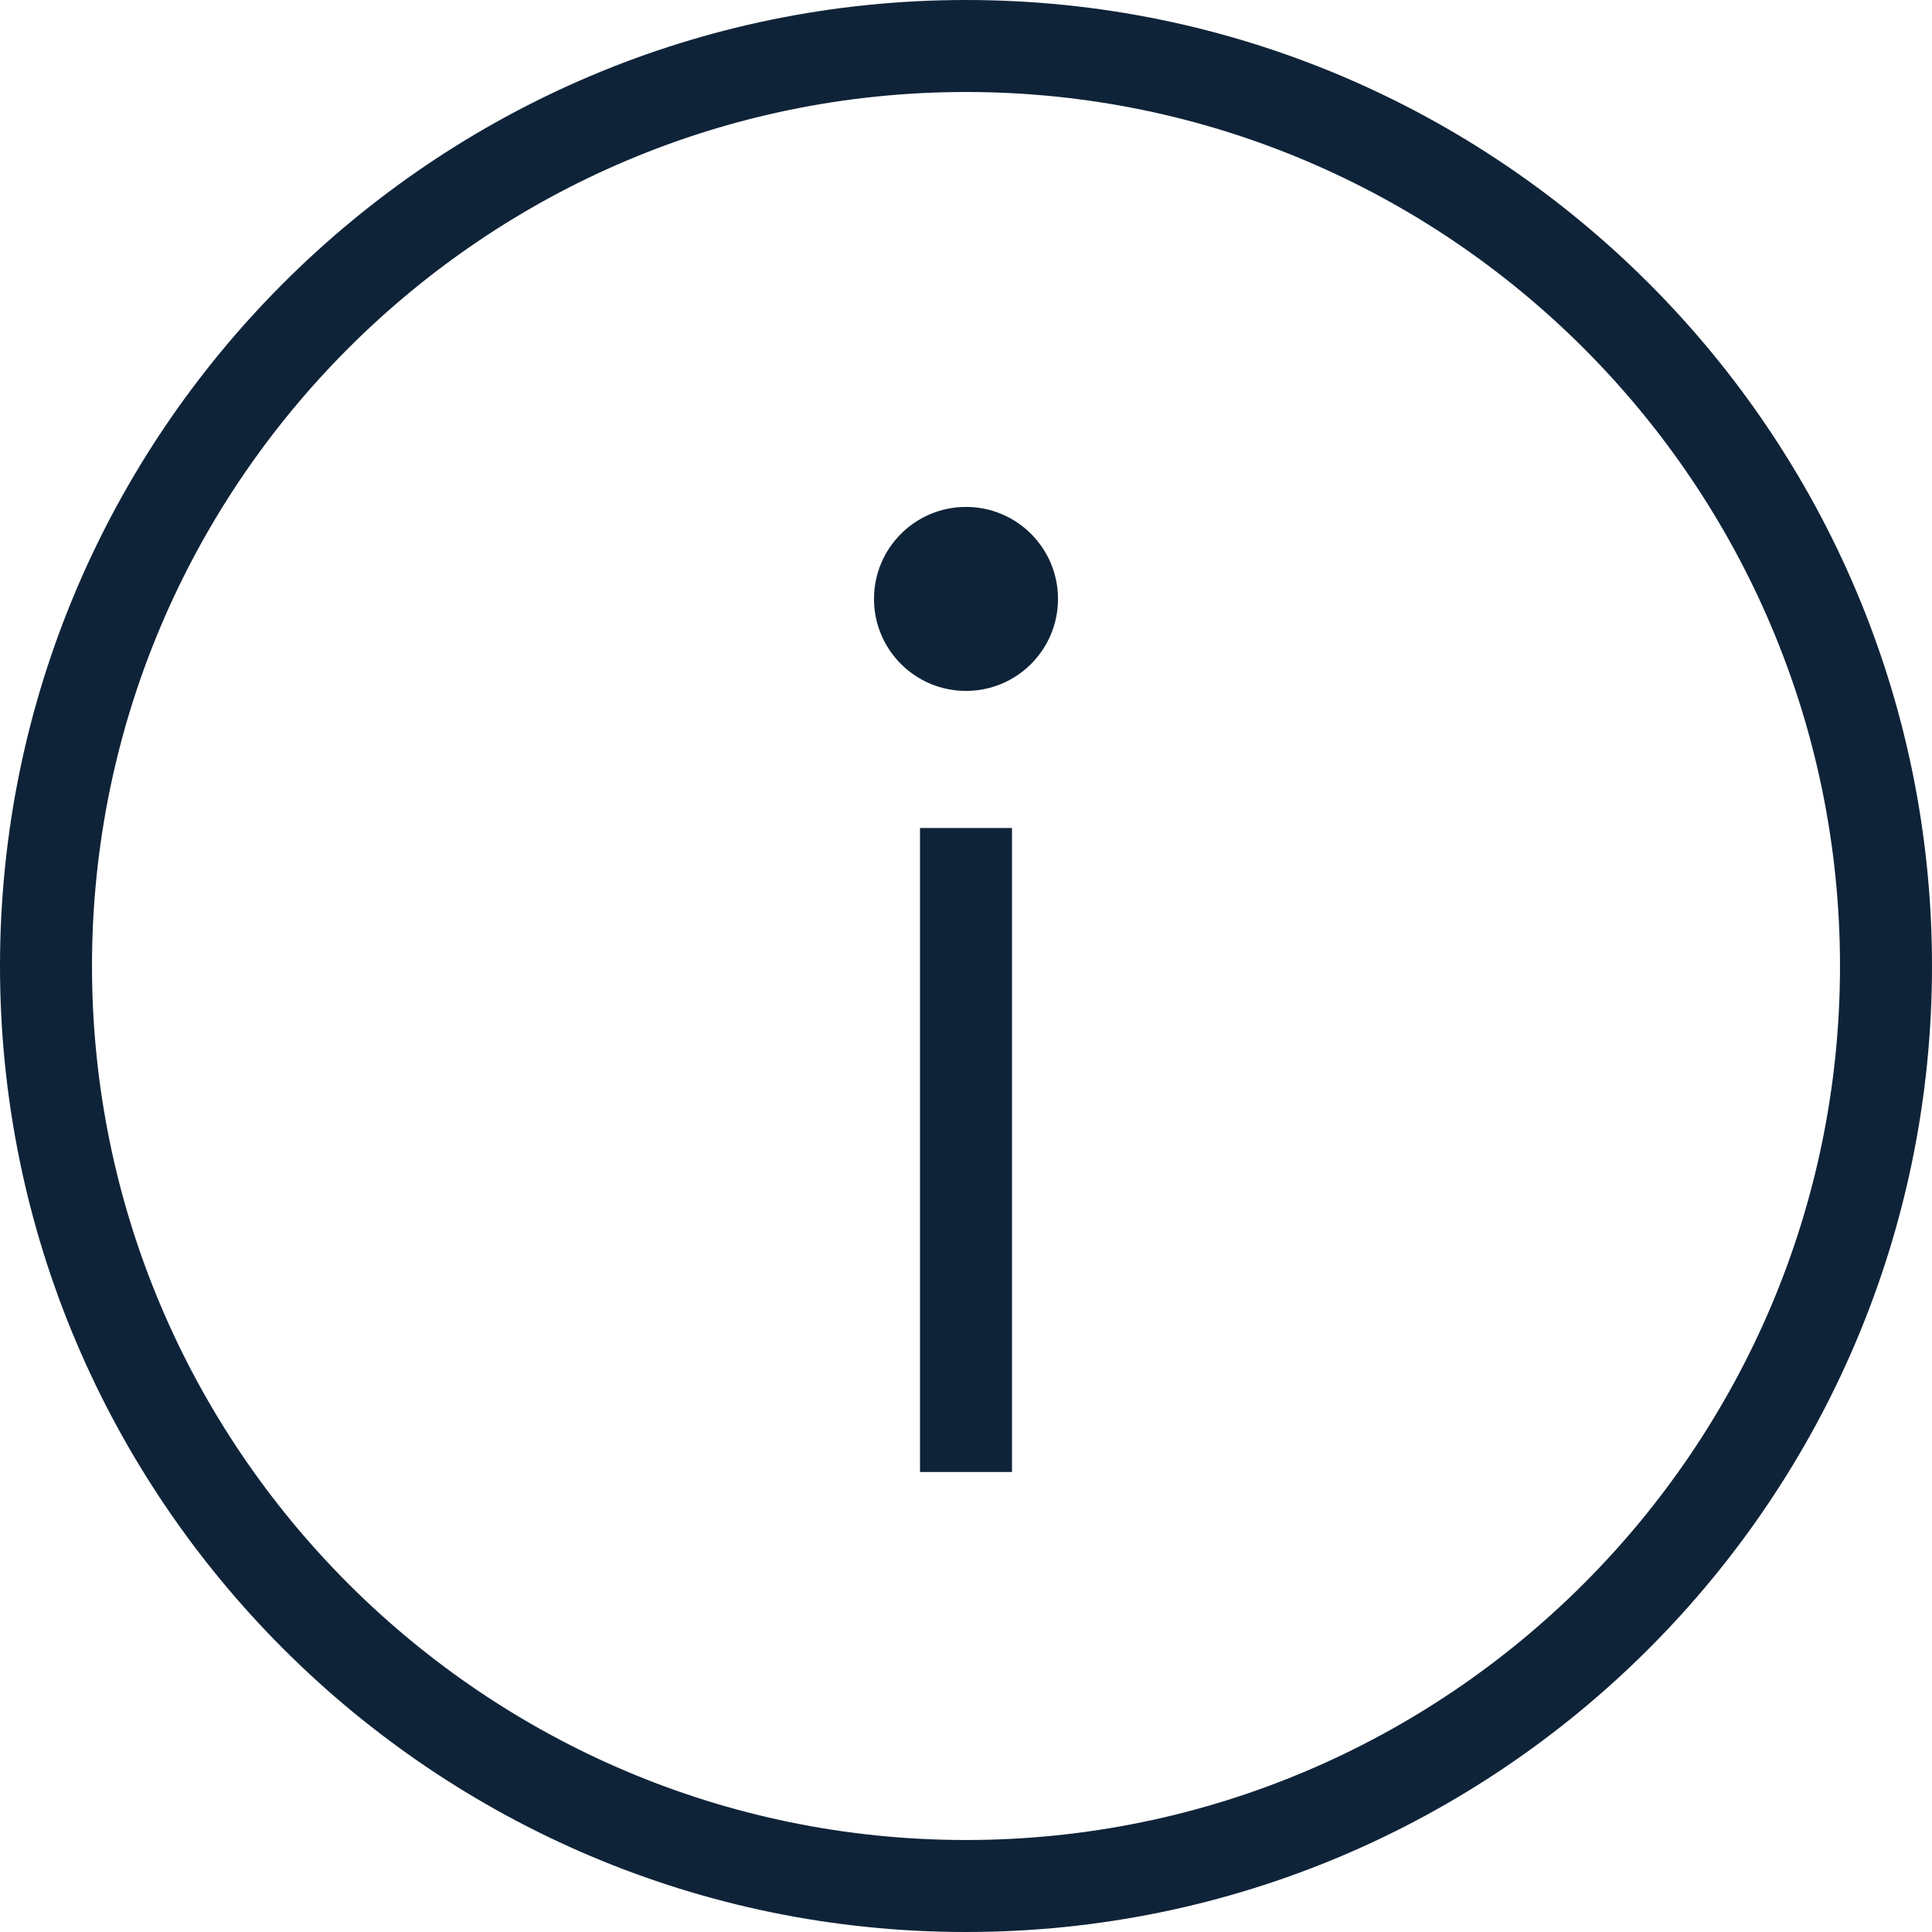
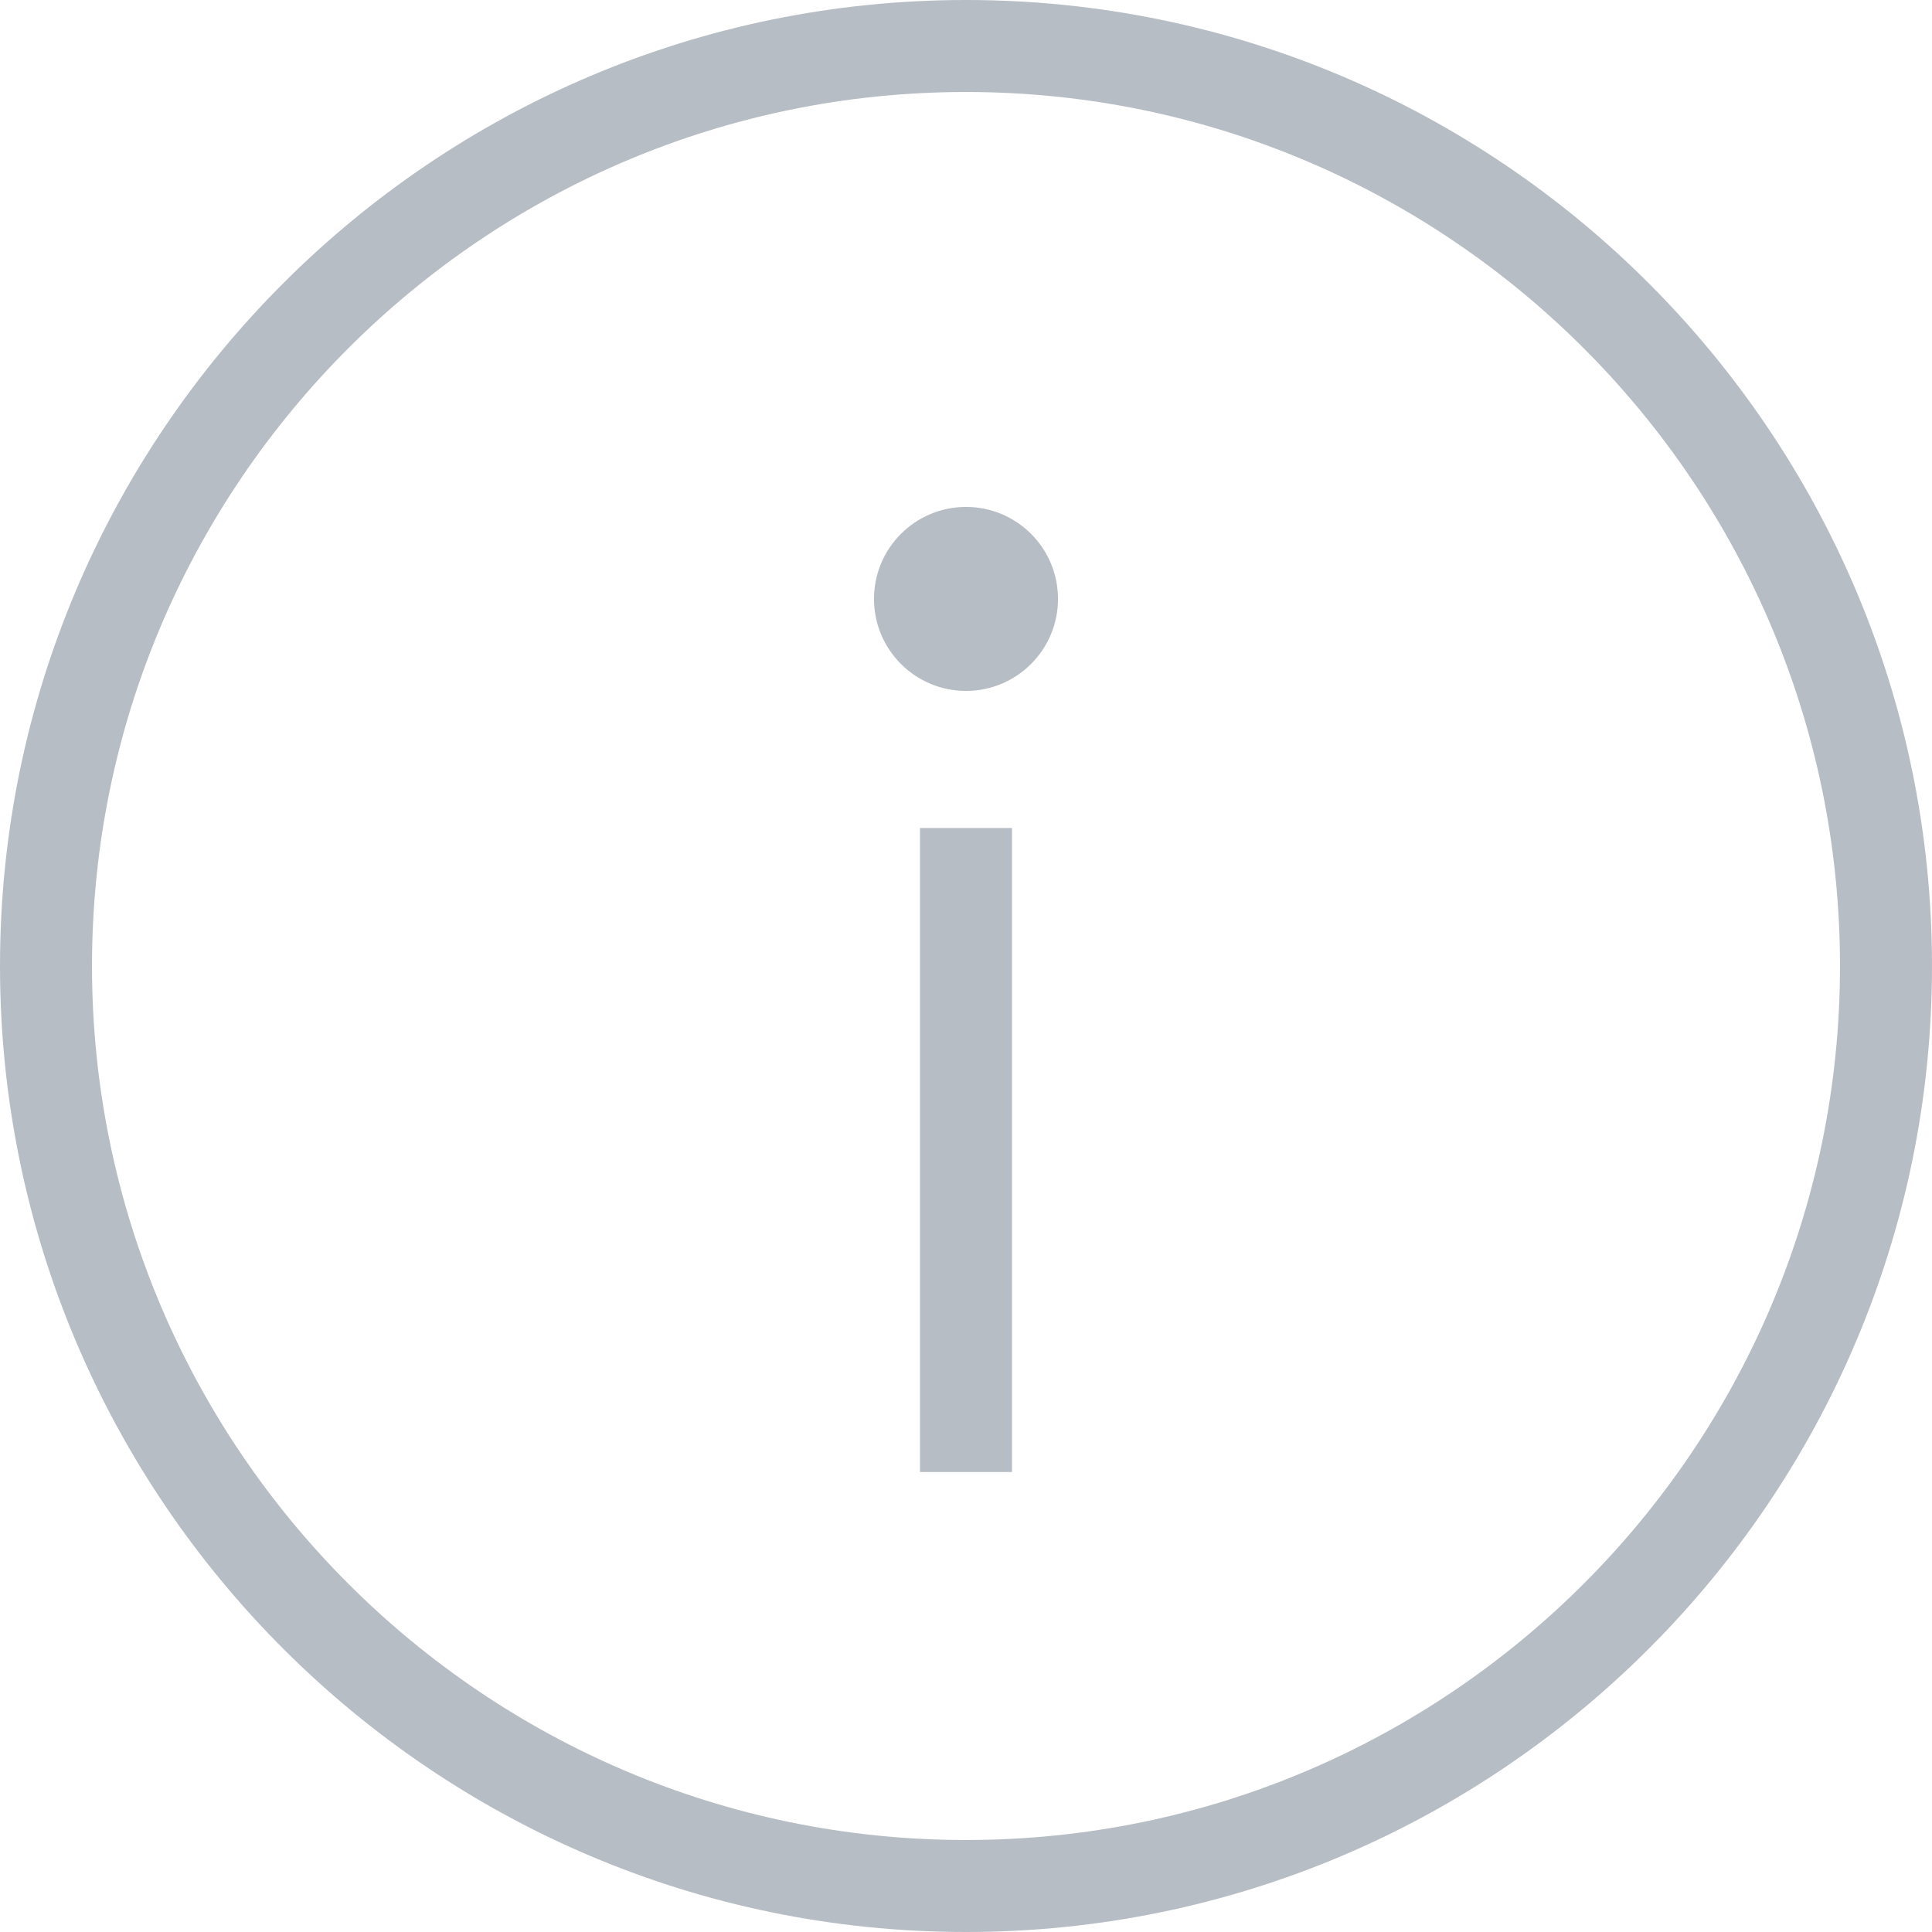
<svg xmlns="http://www.w3.org/2000/svg" width="21px" height="21px" viewBox="0 0 21 21" version="1.1">
  <defs />
-   <g id="Symbols" stroke="none" stroke-width="1" fill="none" fill-rule="evenodd">
+   <g id="Symbols" stroke="none" stroke-width="1" fill="none" fill-rule="evenodd" opacity="0.3">
    <g id="more-info" transform="translate(-1, -1)">
      <g id="icon_tool_info__m__white">
        <g id="art">
          <rect id="ph" x="0" y="0" width="24" height="24" />
          <path d="M11.5,1 C5.71,1 1,5.71 1,11.5 C1,17.29 5.71,22 11.5,22 C17.29,22 22,17.29 22,11.5 C22,5.71 17.29,1 11.5,1 L11.5,1 Z M11.5,21 C6.262,21 2,16.738 2,11.5 C2,6.262 6.262,2 11.5,2 C16.739,2 21,6.262 21,11.5 C21,16.738 16.739,21 11.5,21 L11.5,21 Z" id="Shape" fill="#0F2338" />
          <circle id="Oval" fill="#0F2338" cx="11.5" cy="7.51" r="1" />
          <rect id="Rectangle-path" fill="#0F2338" x="11" y="10" width="1" height="7" />
        </g>
      </g>
    </g>
  </g>
</svg>
